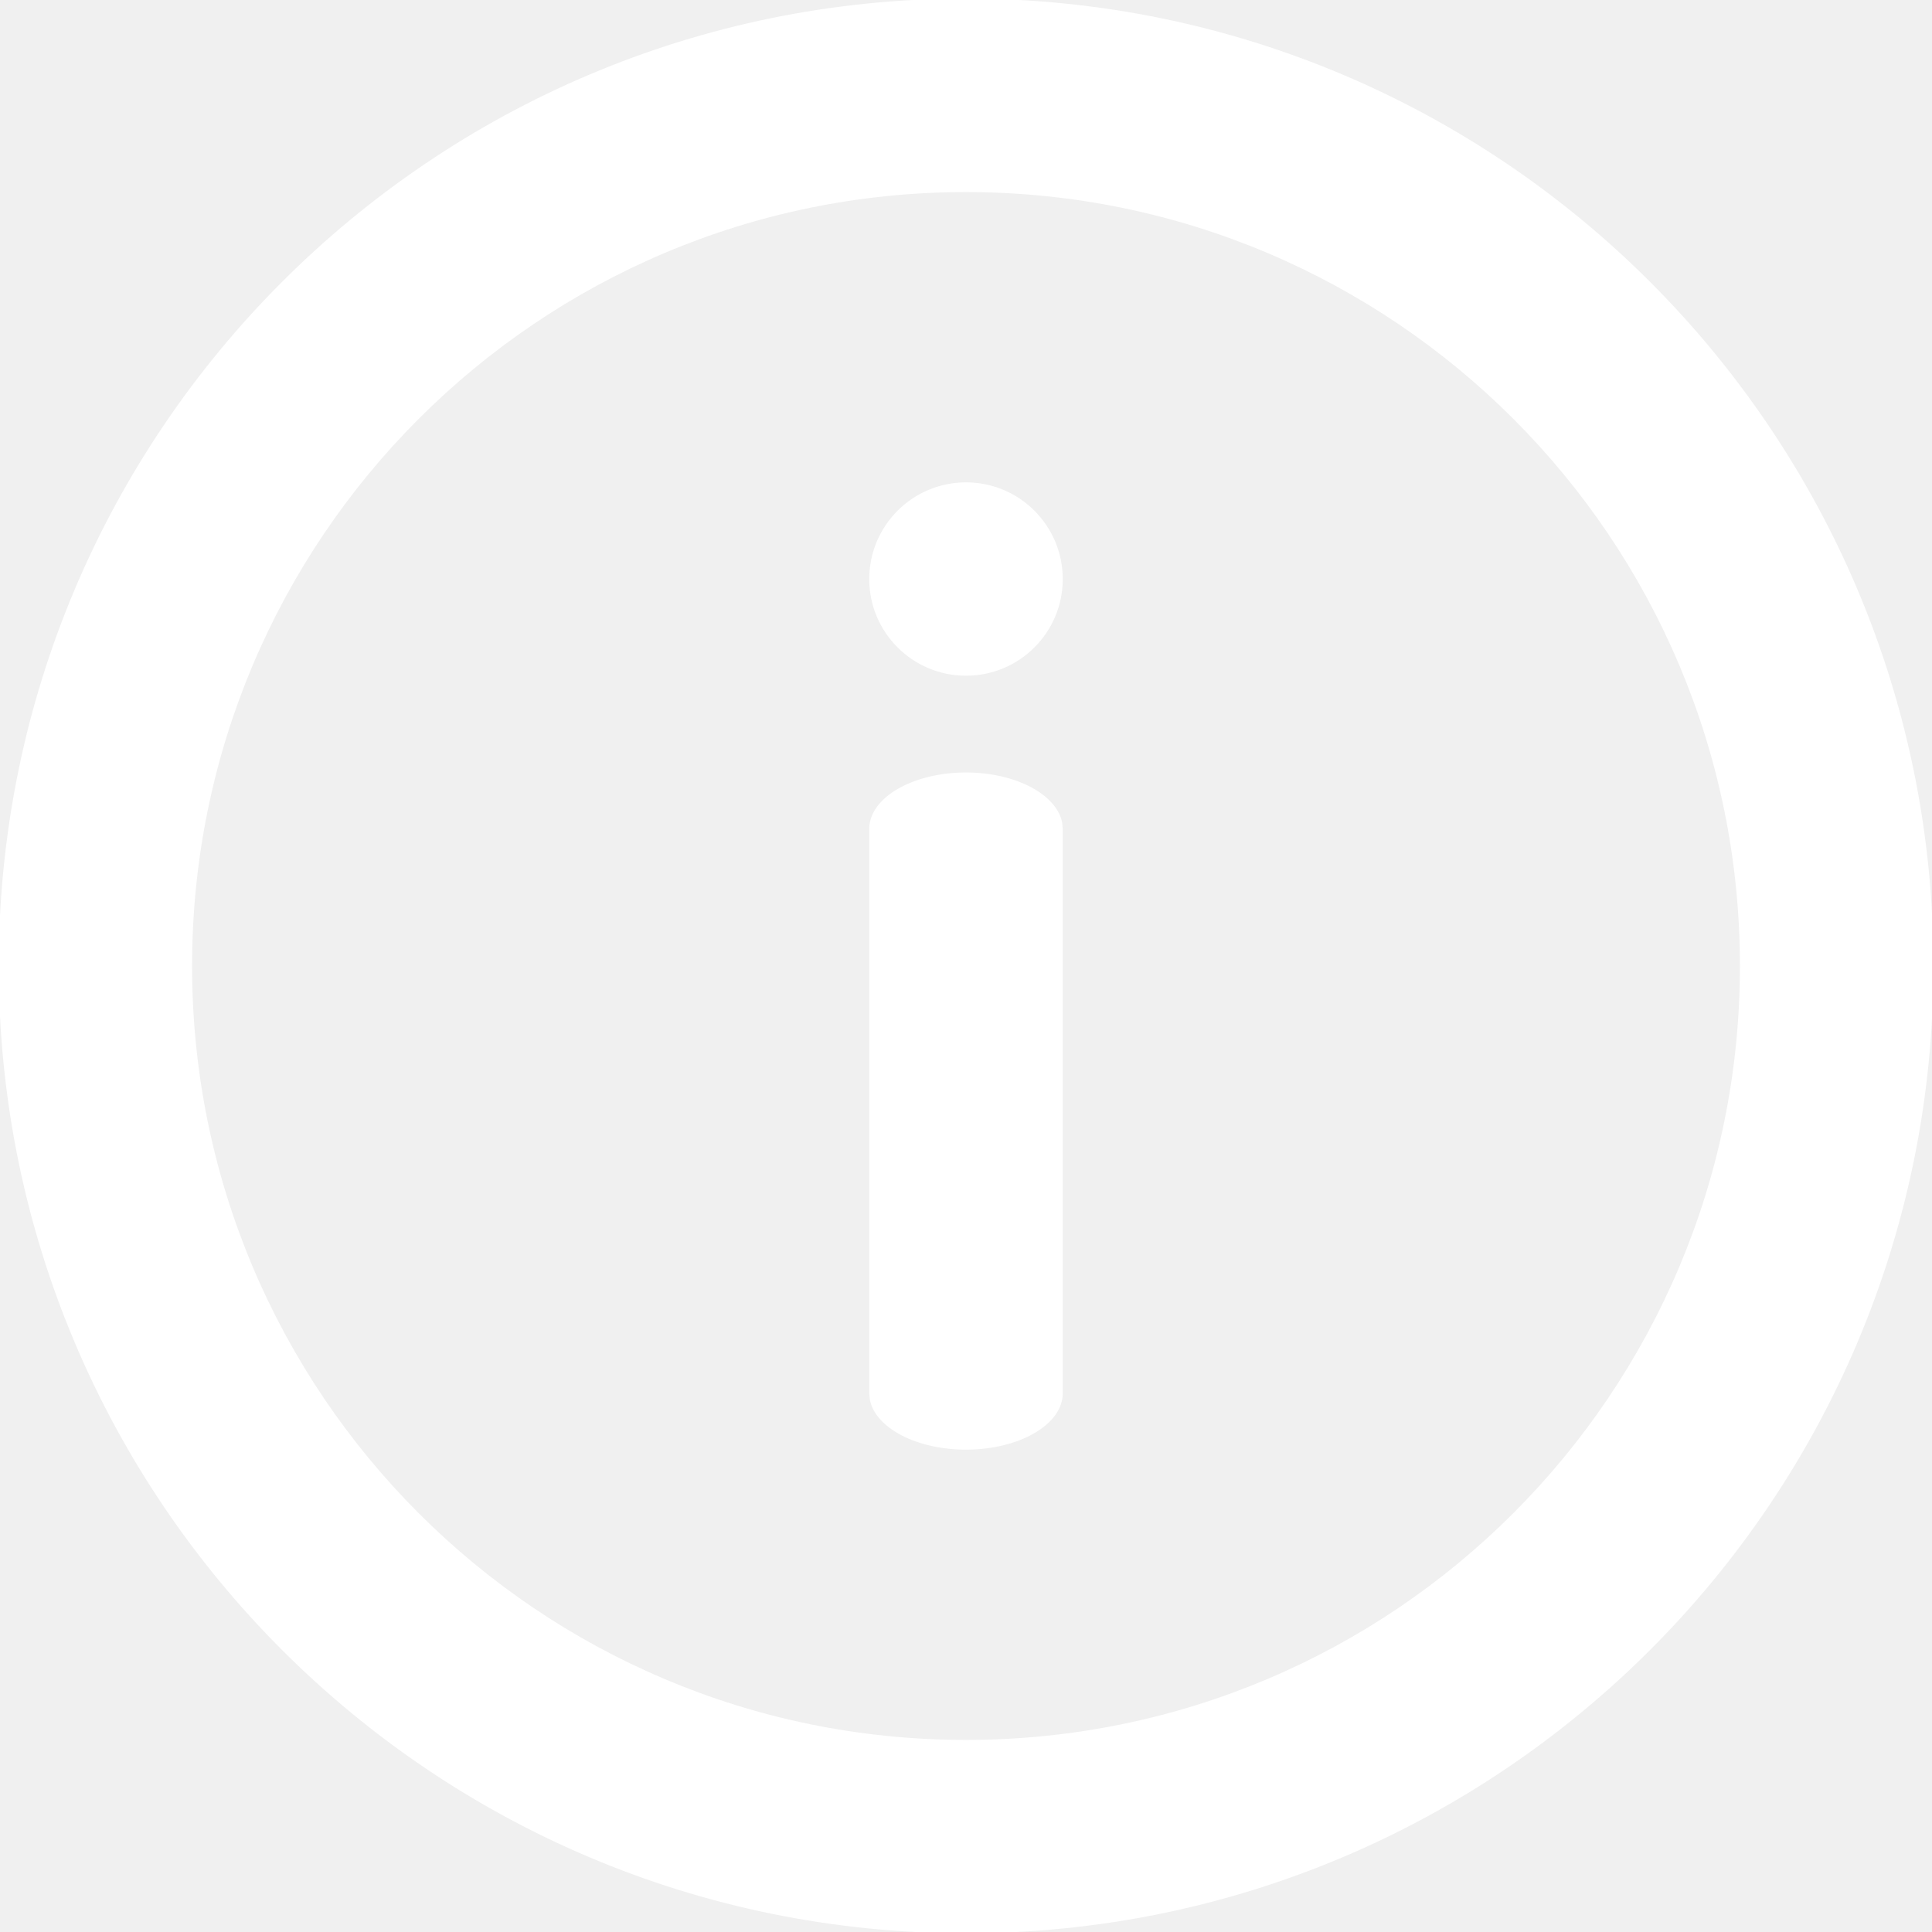
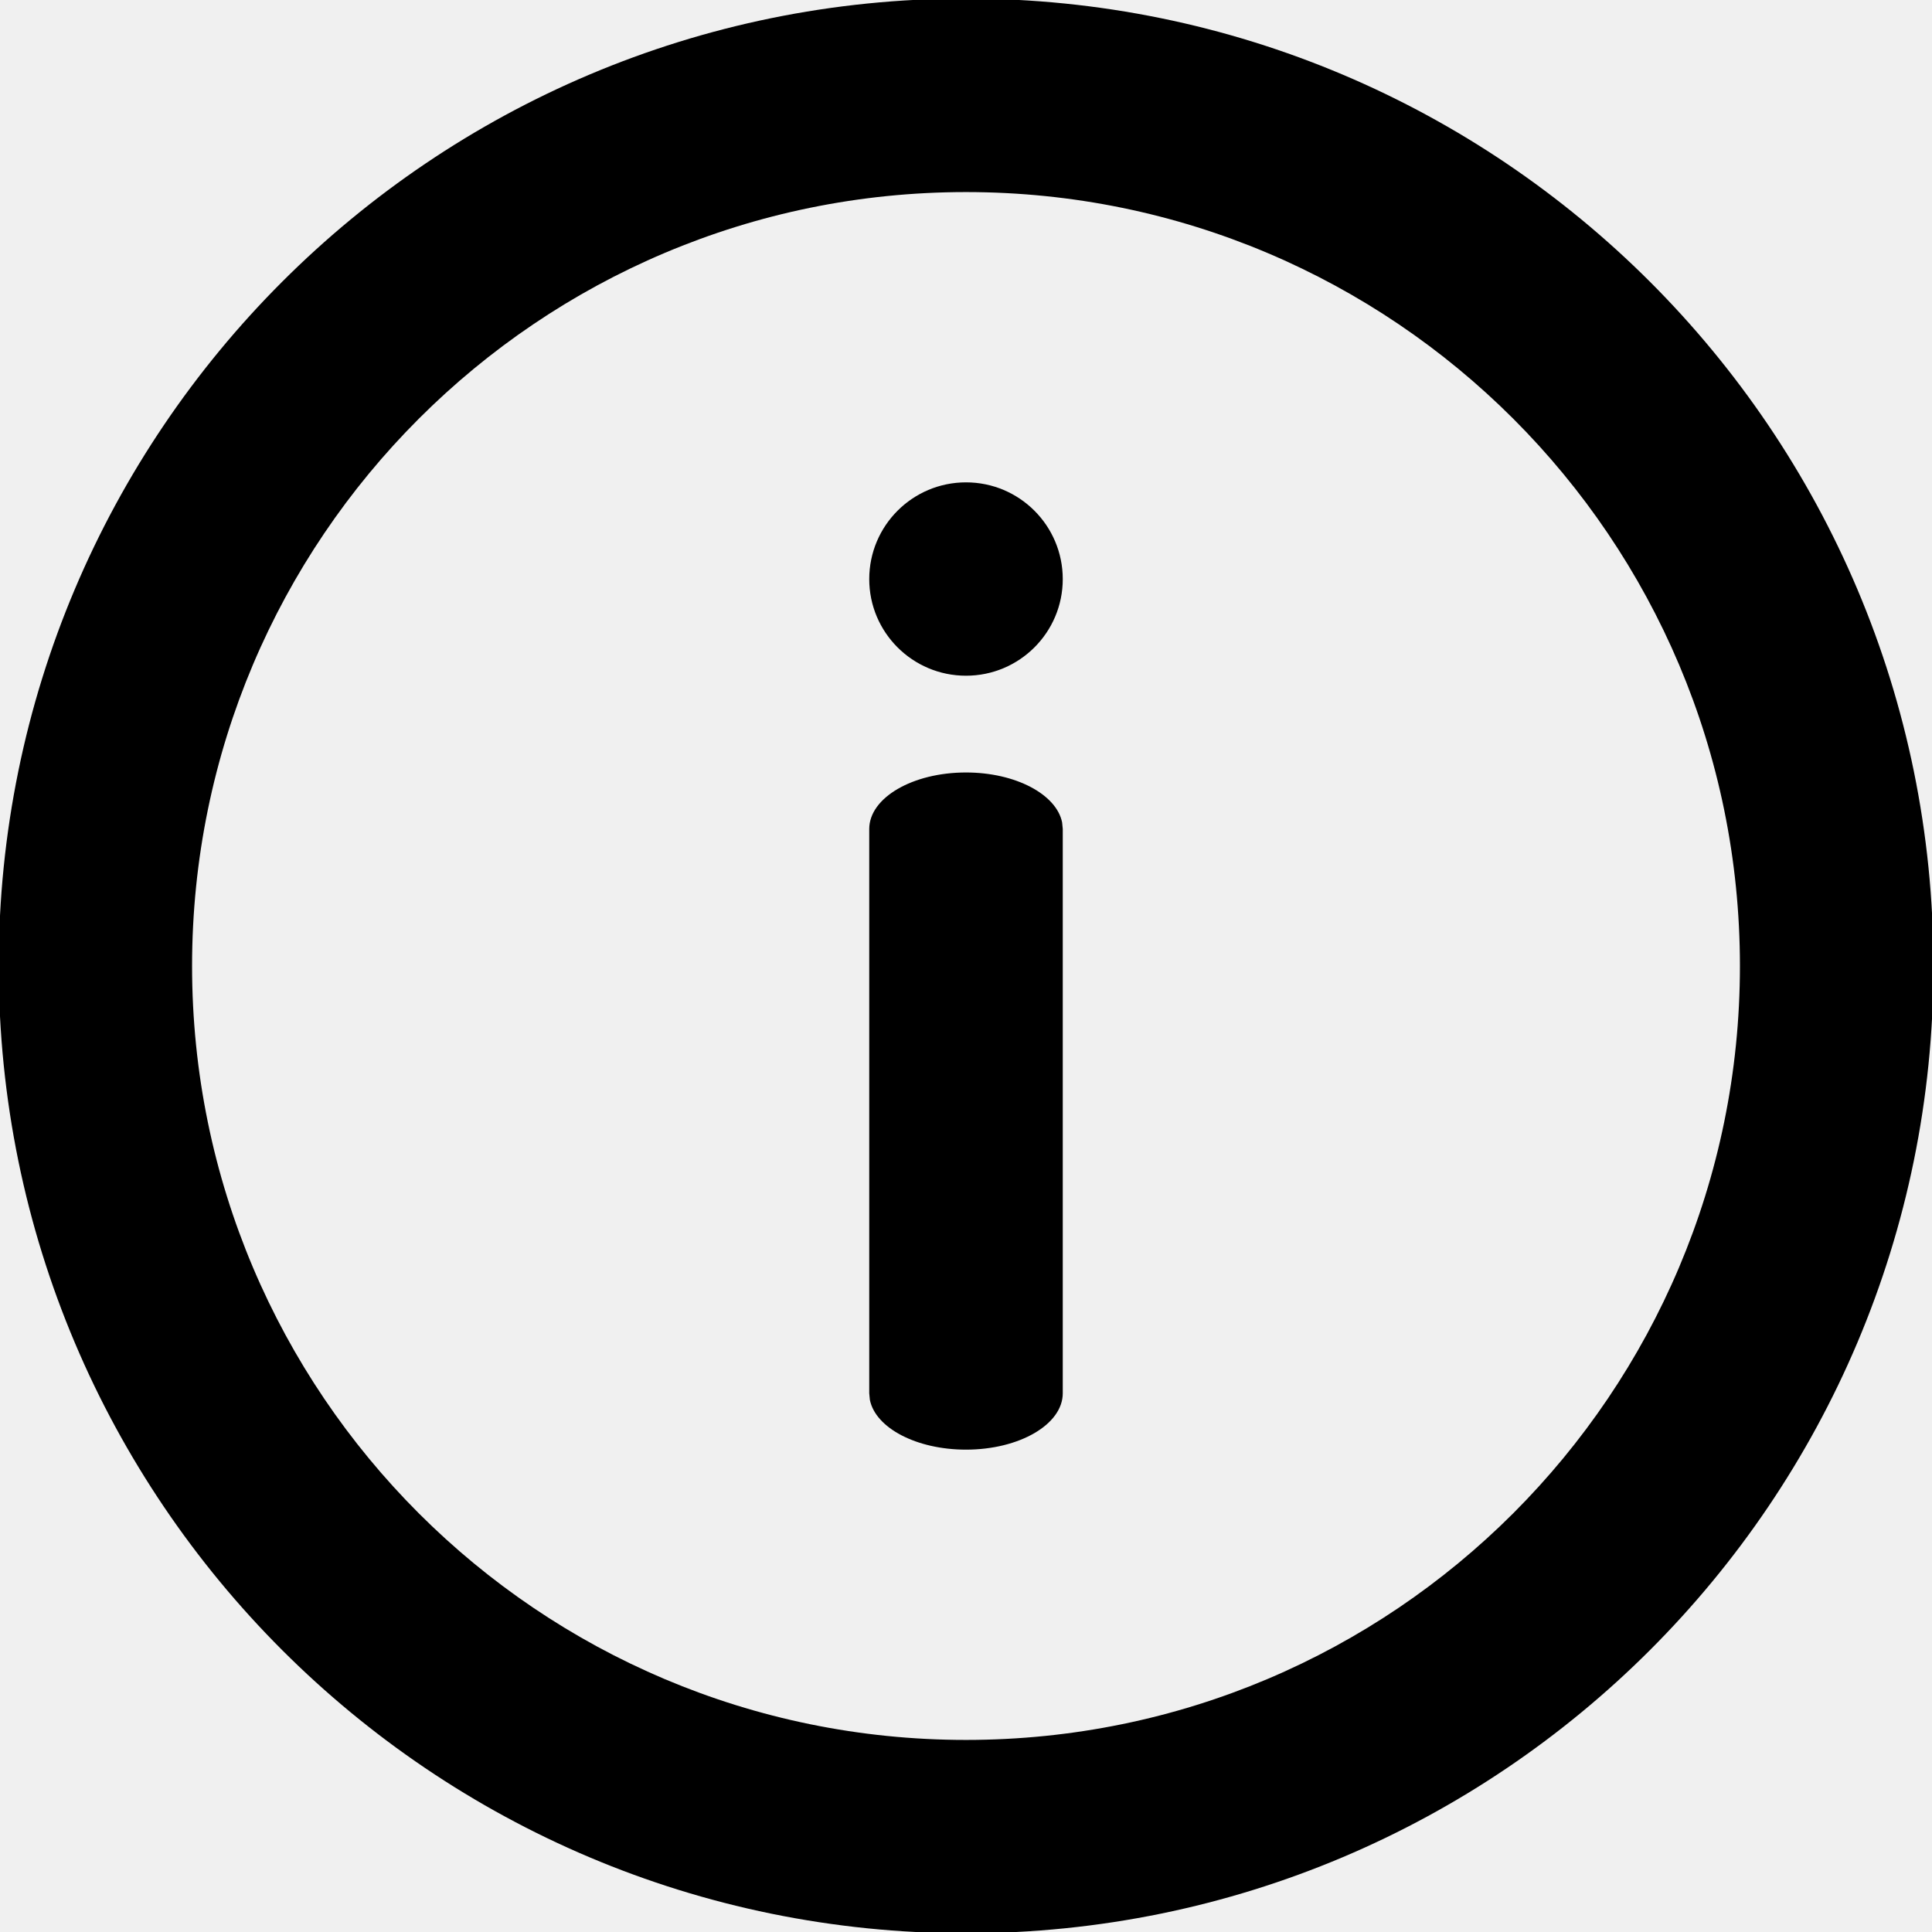
<svg xmlns="http://www.w3.org/2000/svg" width="12" height="12" viewBox="0 0 12 12" fill="none">
-   <path d="M6 -0.009C9.319 -0.009 12.009 2.681 12.009 6C12.009 9.318 9.319 12.008 6 12.008C2.682 12.008 -0.008 9.318 -0.008 6C-0.008 2.681 2.682 -0.009 6 -0.009ZM6 1.193C3.346 1.193 1.193 3.345 1.193 6C1.193 8.655 3.345 10.807 6 10.807C8.655 10.807 10.807 8.655 10.807 6C10.807 3.345 8.655 1.193 6 1.193ZM6 4.798C6.308 4.798 6.562 4.934 6.597 5.108L6.601 5.149V8.654C6.601 8.847 6.332 9.004 6 9.004C5.692 9.004 5.438 8.869 5.403 8.695L5.399 8.654V5.149C5.399 4.955 5.668 4.798 6 4.798ZM6 2.996C6.332 2.996 6.601 3.265 6.601 3.597C6.601 3.928 6.332 4.197 6 4.197C5.668 4.197 5.399 3.928 5.399 3.597C5.399 3.265 5.668 2.996 6 2.996Z" fill="white" />
+   <path d="M6 -0.009C9.319 -0.009 12.009 2.681 12.009 6C12.009 9.318 9.319 12.008 6 12.008C2.682 12.008 -0.008 9.318 -0.008 6C-0.008 2.681 2.682 -0.009 6 -0.009ZM6 1.193C3.346 1.193 1.193 3.345 1.193 6C1.193 8.655 3.345 10.807 6 10.807C8.655 10.807 10.807 8.655 10.807 6C10.807 3.345 8.655 1.193 6 1.193ZM6 4.798C6.308 4.798 6.562 4.934 6.597 5.108L6.601 5.149V8.654C6.601 8.847 6.332 9.004 6 9.004C5.692 9.004 5.438 8.869 5.403 8.695L5.399 8.654V5.149C5.399 4.955 5.668 4.798 6 4.798ZM6 2.996C6.332 2.996 6.601 3.265 6.601 3.597C6.601 3.928 6.332 4.197 6 4.197C5.668 4.197 5.399 3.928 5.399 3.597C5.399 3.265 5.668 2.996 6 2.996Z" fill="currentColor" />
</svg>
